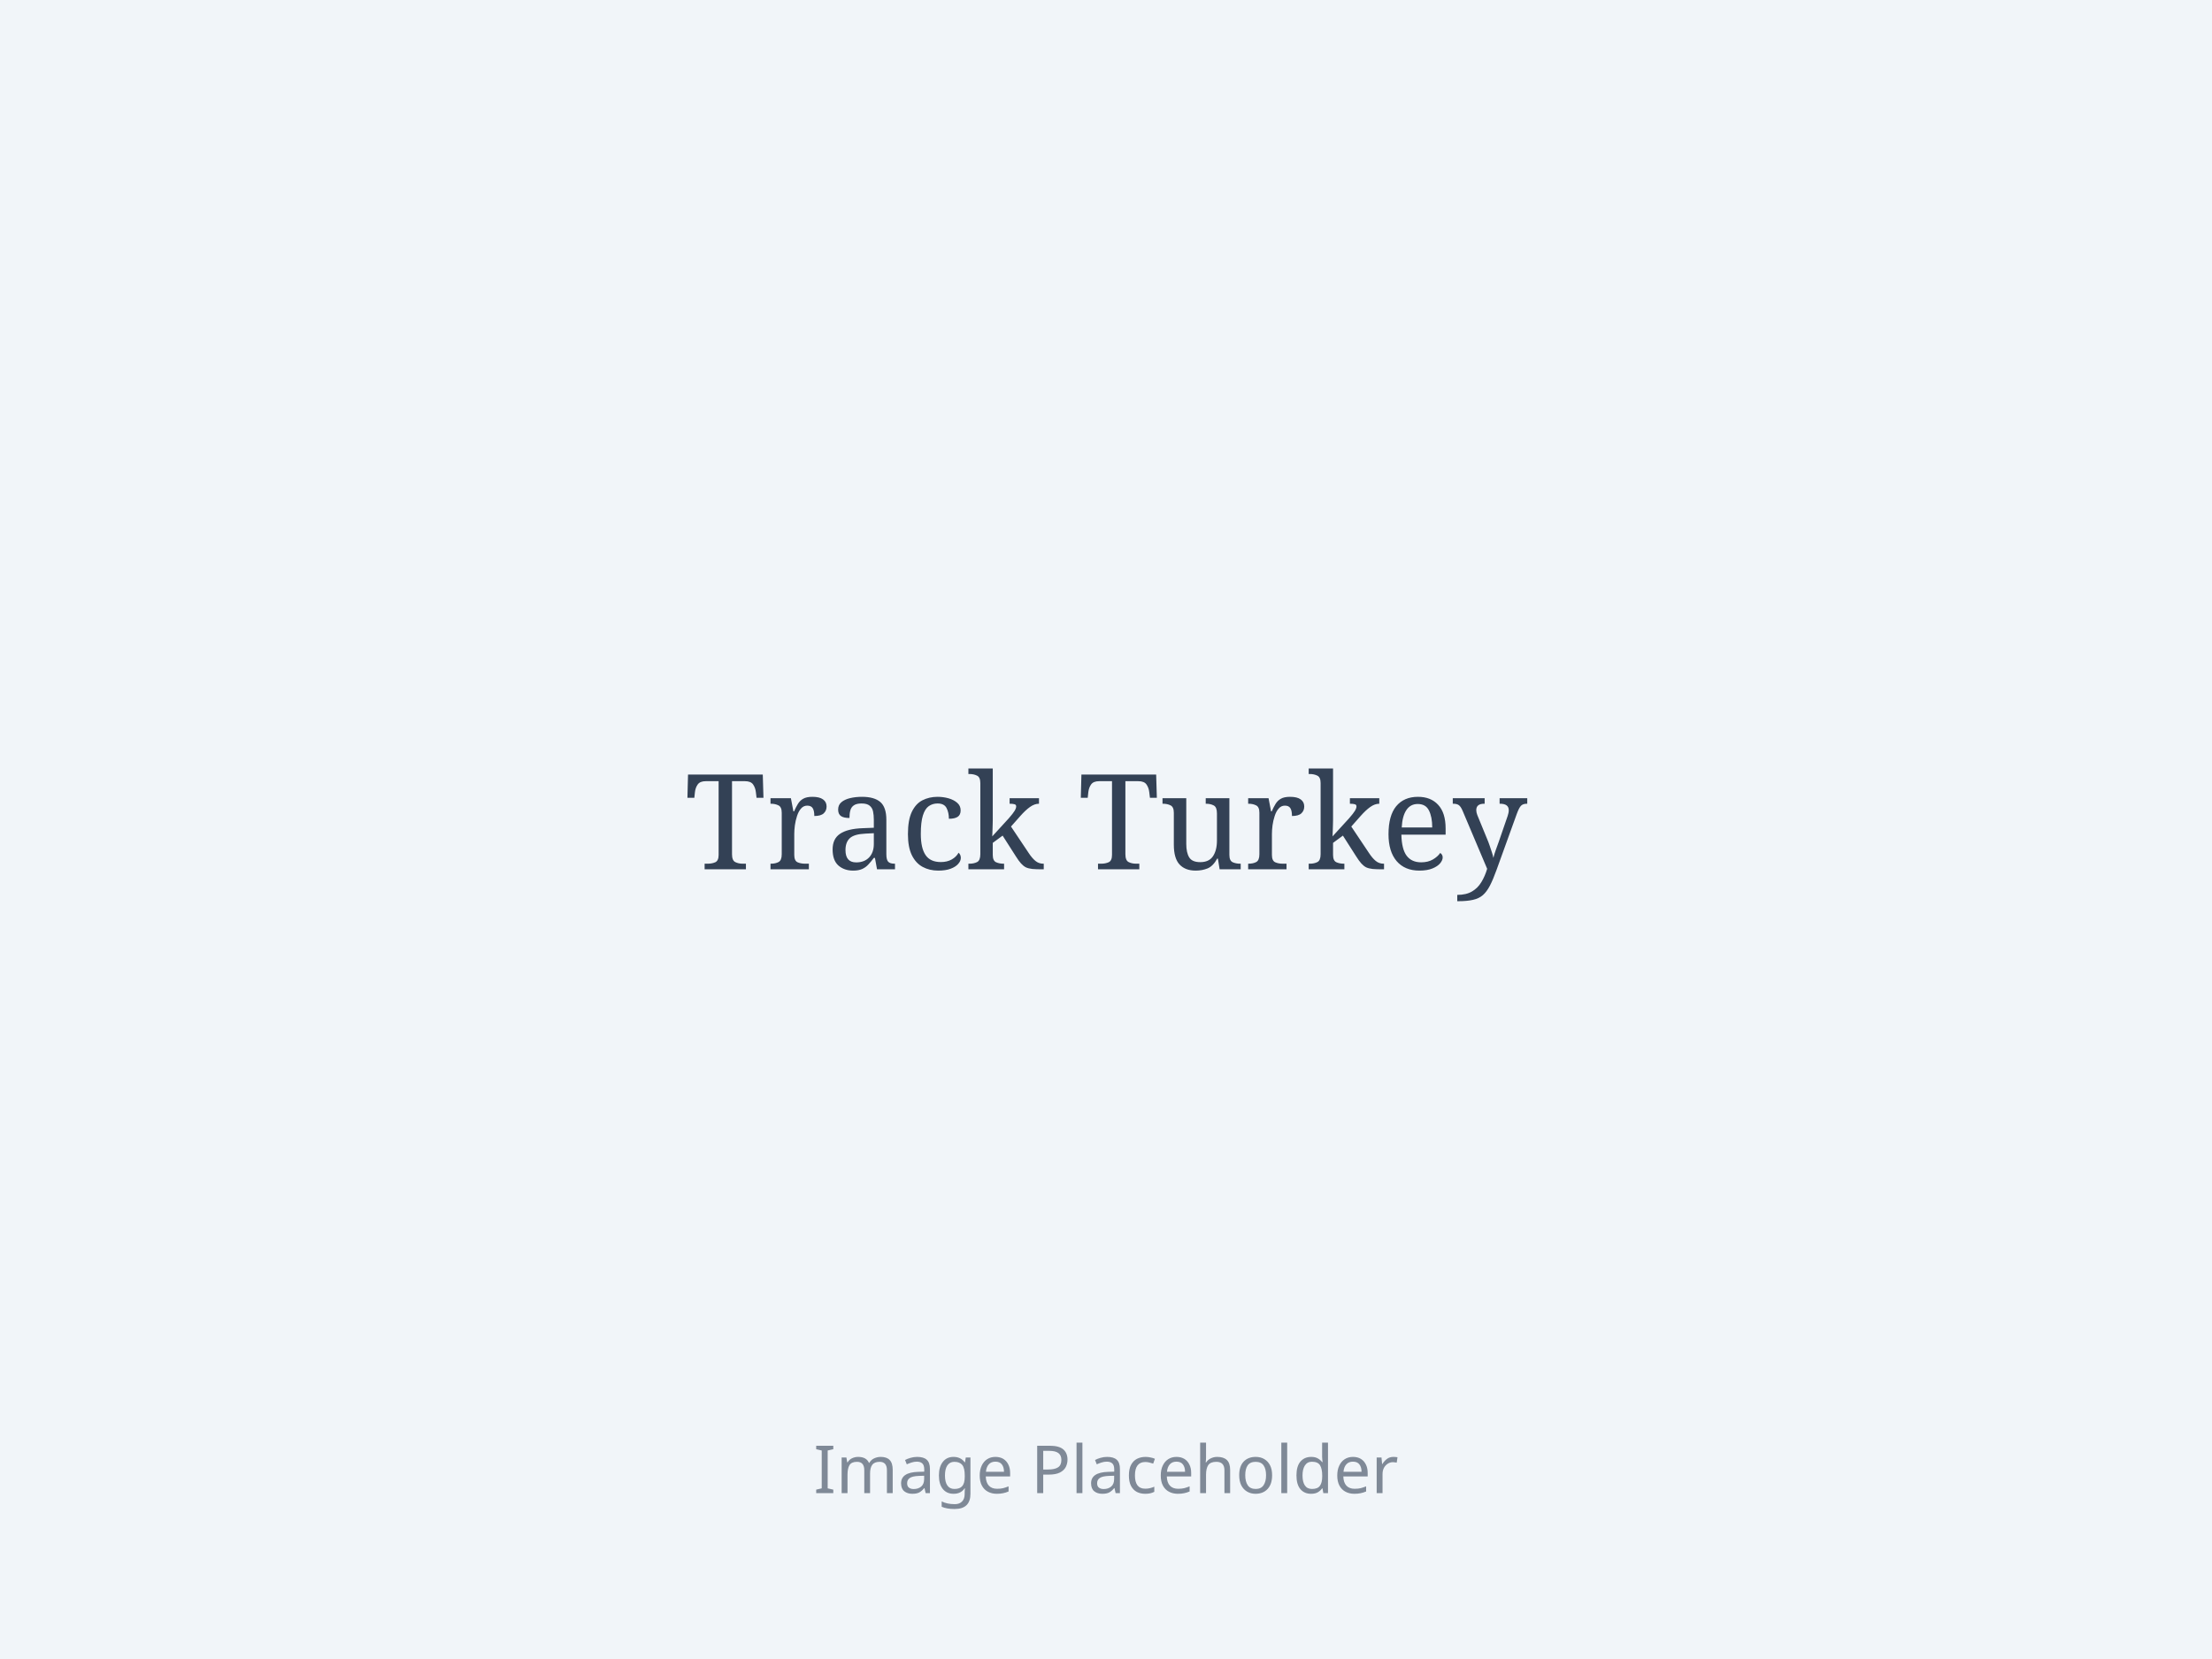
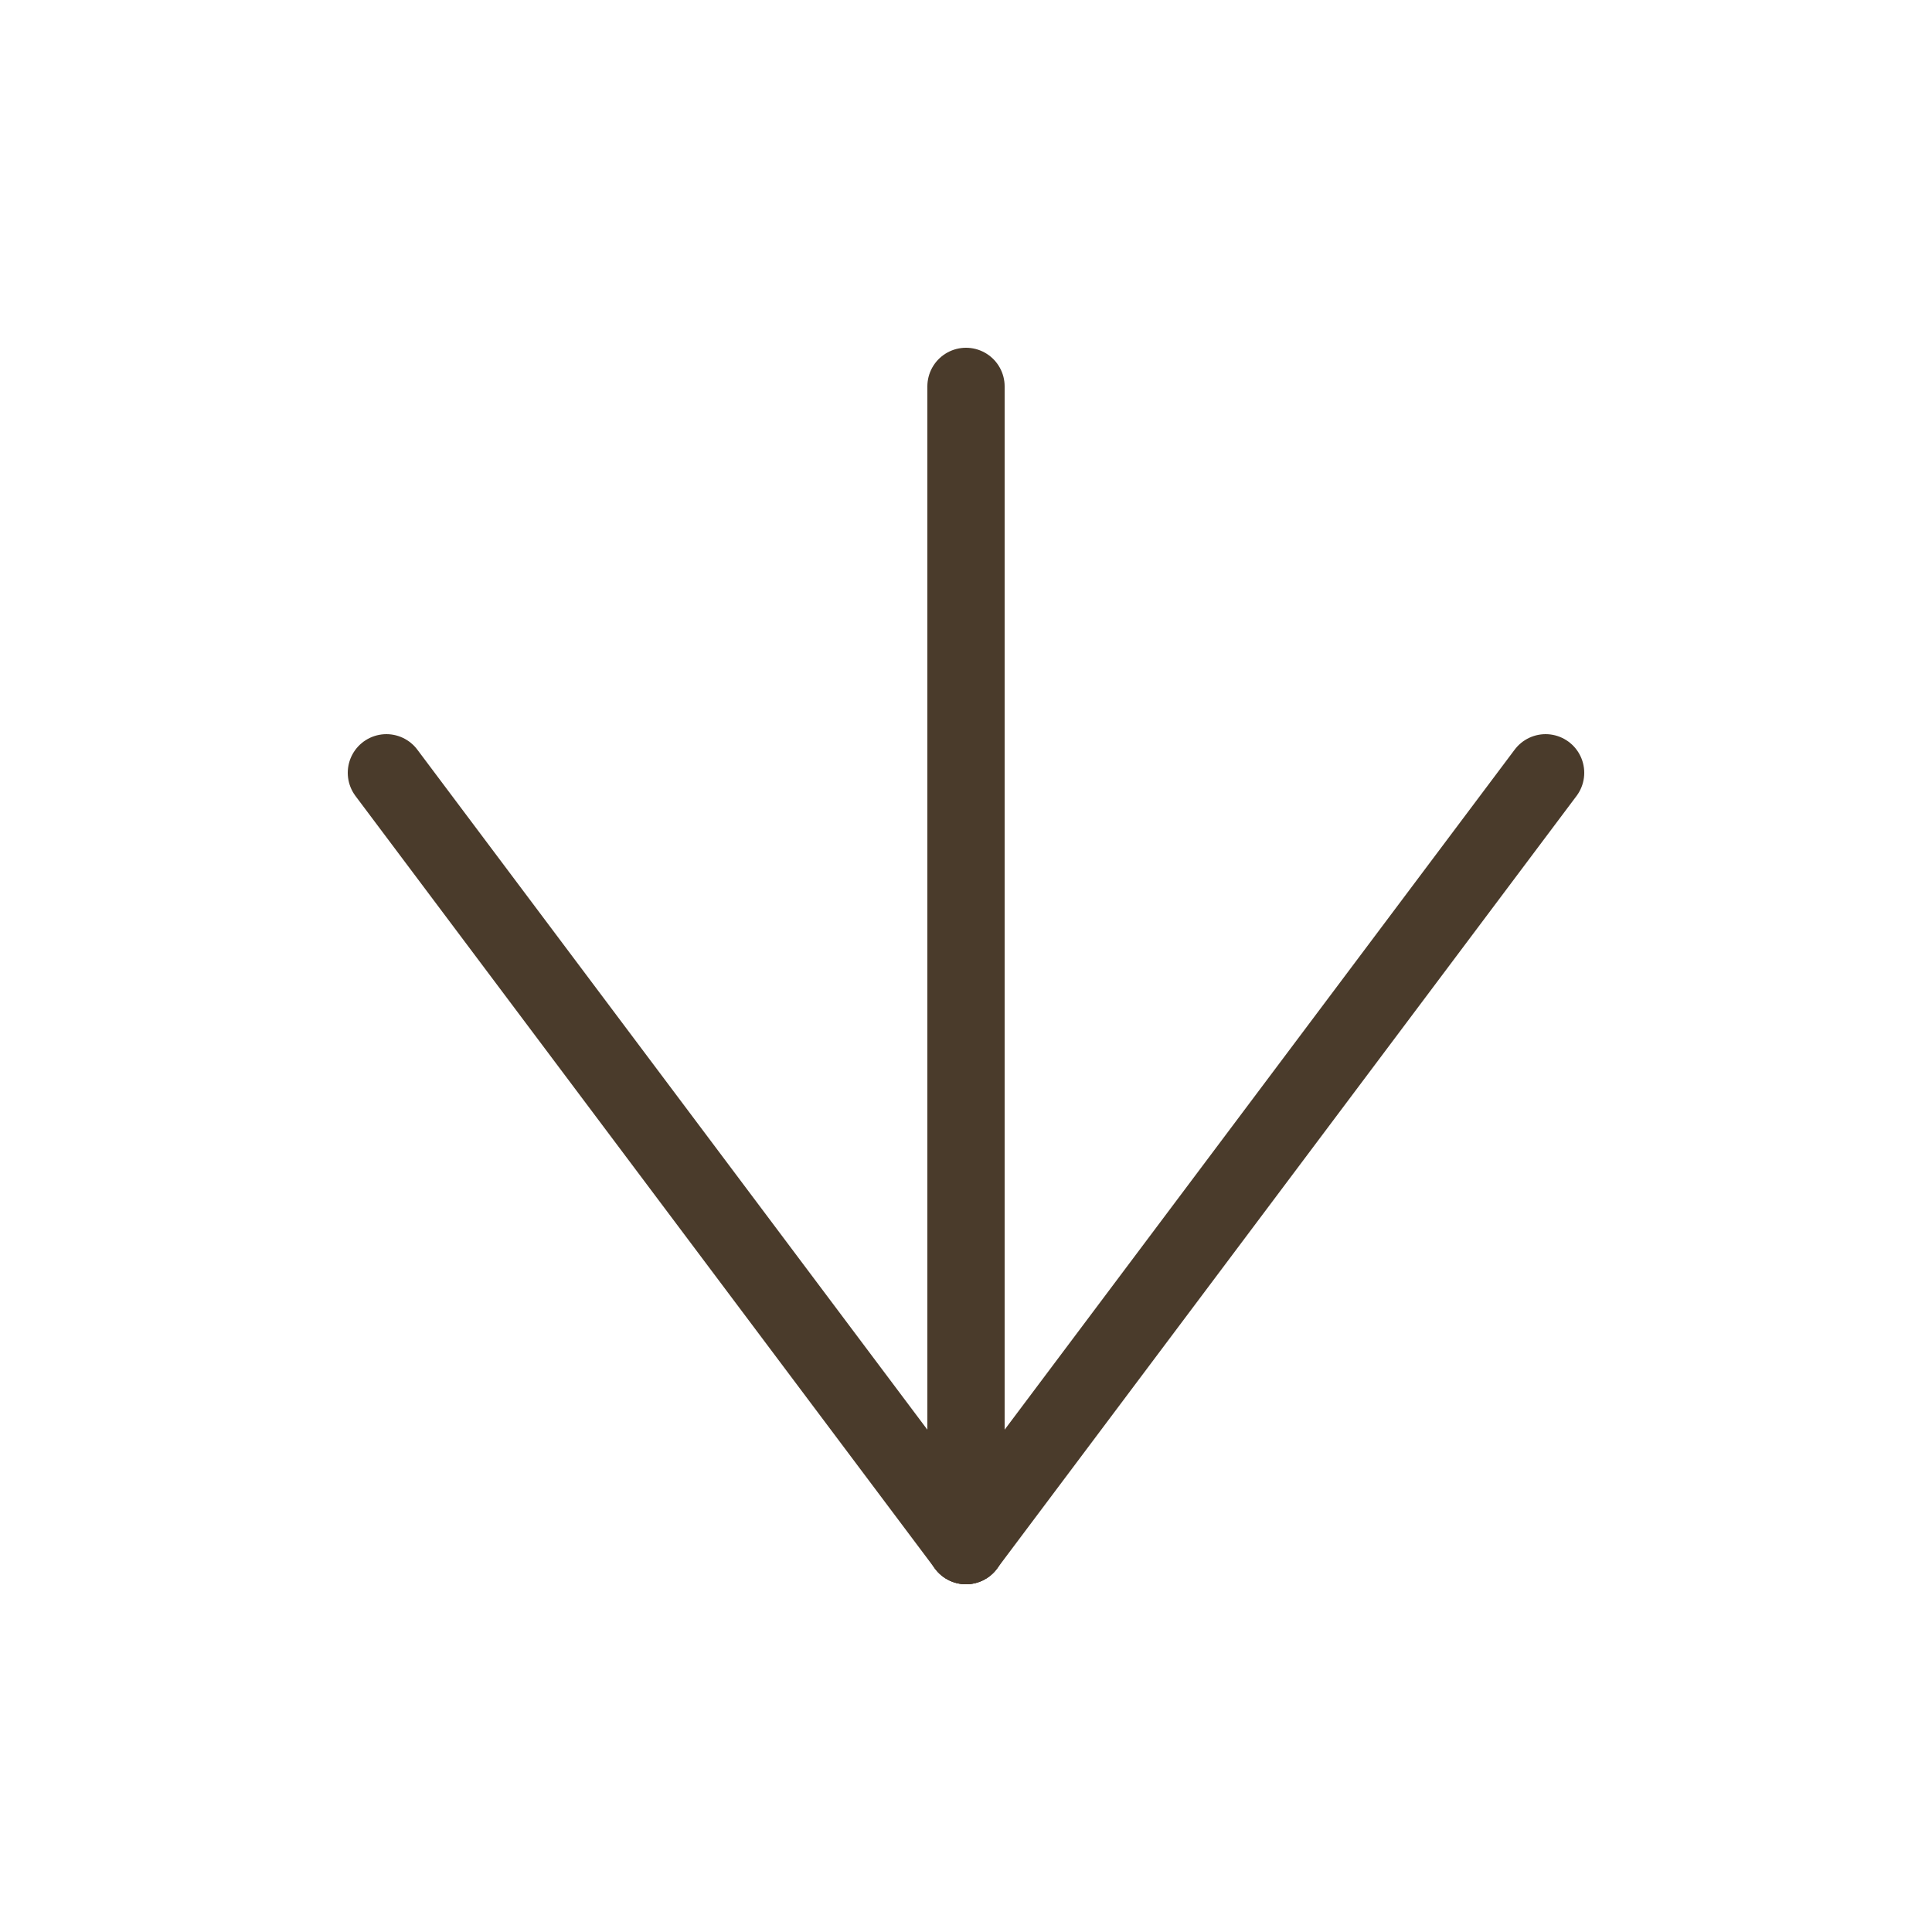
- <svg xmlns="http://www.w3.org/2000/svg" width="400" height="300">
-   <rect width="100%" height="100%" fill="#f1f5f9" />
-   <text x="50%" y="50%" font-family="serif" font-size="24" fill="#334155" text-anchor="middle" dy=".3em">Track Turkey</text>
-   <text x="50%" y="90%" font-family="sans-serif" font-size="12" fill="#334155" text-anchor="middle" opacity="0.6">Image Placeholder</text>
+ <svg xmlns="http://www.w3.org/2000/svg" viewBox="0 0 100 100">
+   <path d="M50,80 L50,20" stroke="#4a3b2b" stroke-width="4" stroke-linecap="round" />
+   <path d="M50,80 L20,40" stroke="#4a3b2b" stroke-width="4" stroke-linecap="round" />
+   <path d="M50,80 L80,40" stroke="#4a3b2b" stroke-width="4" stroke-linecap="round" />
</svg>
